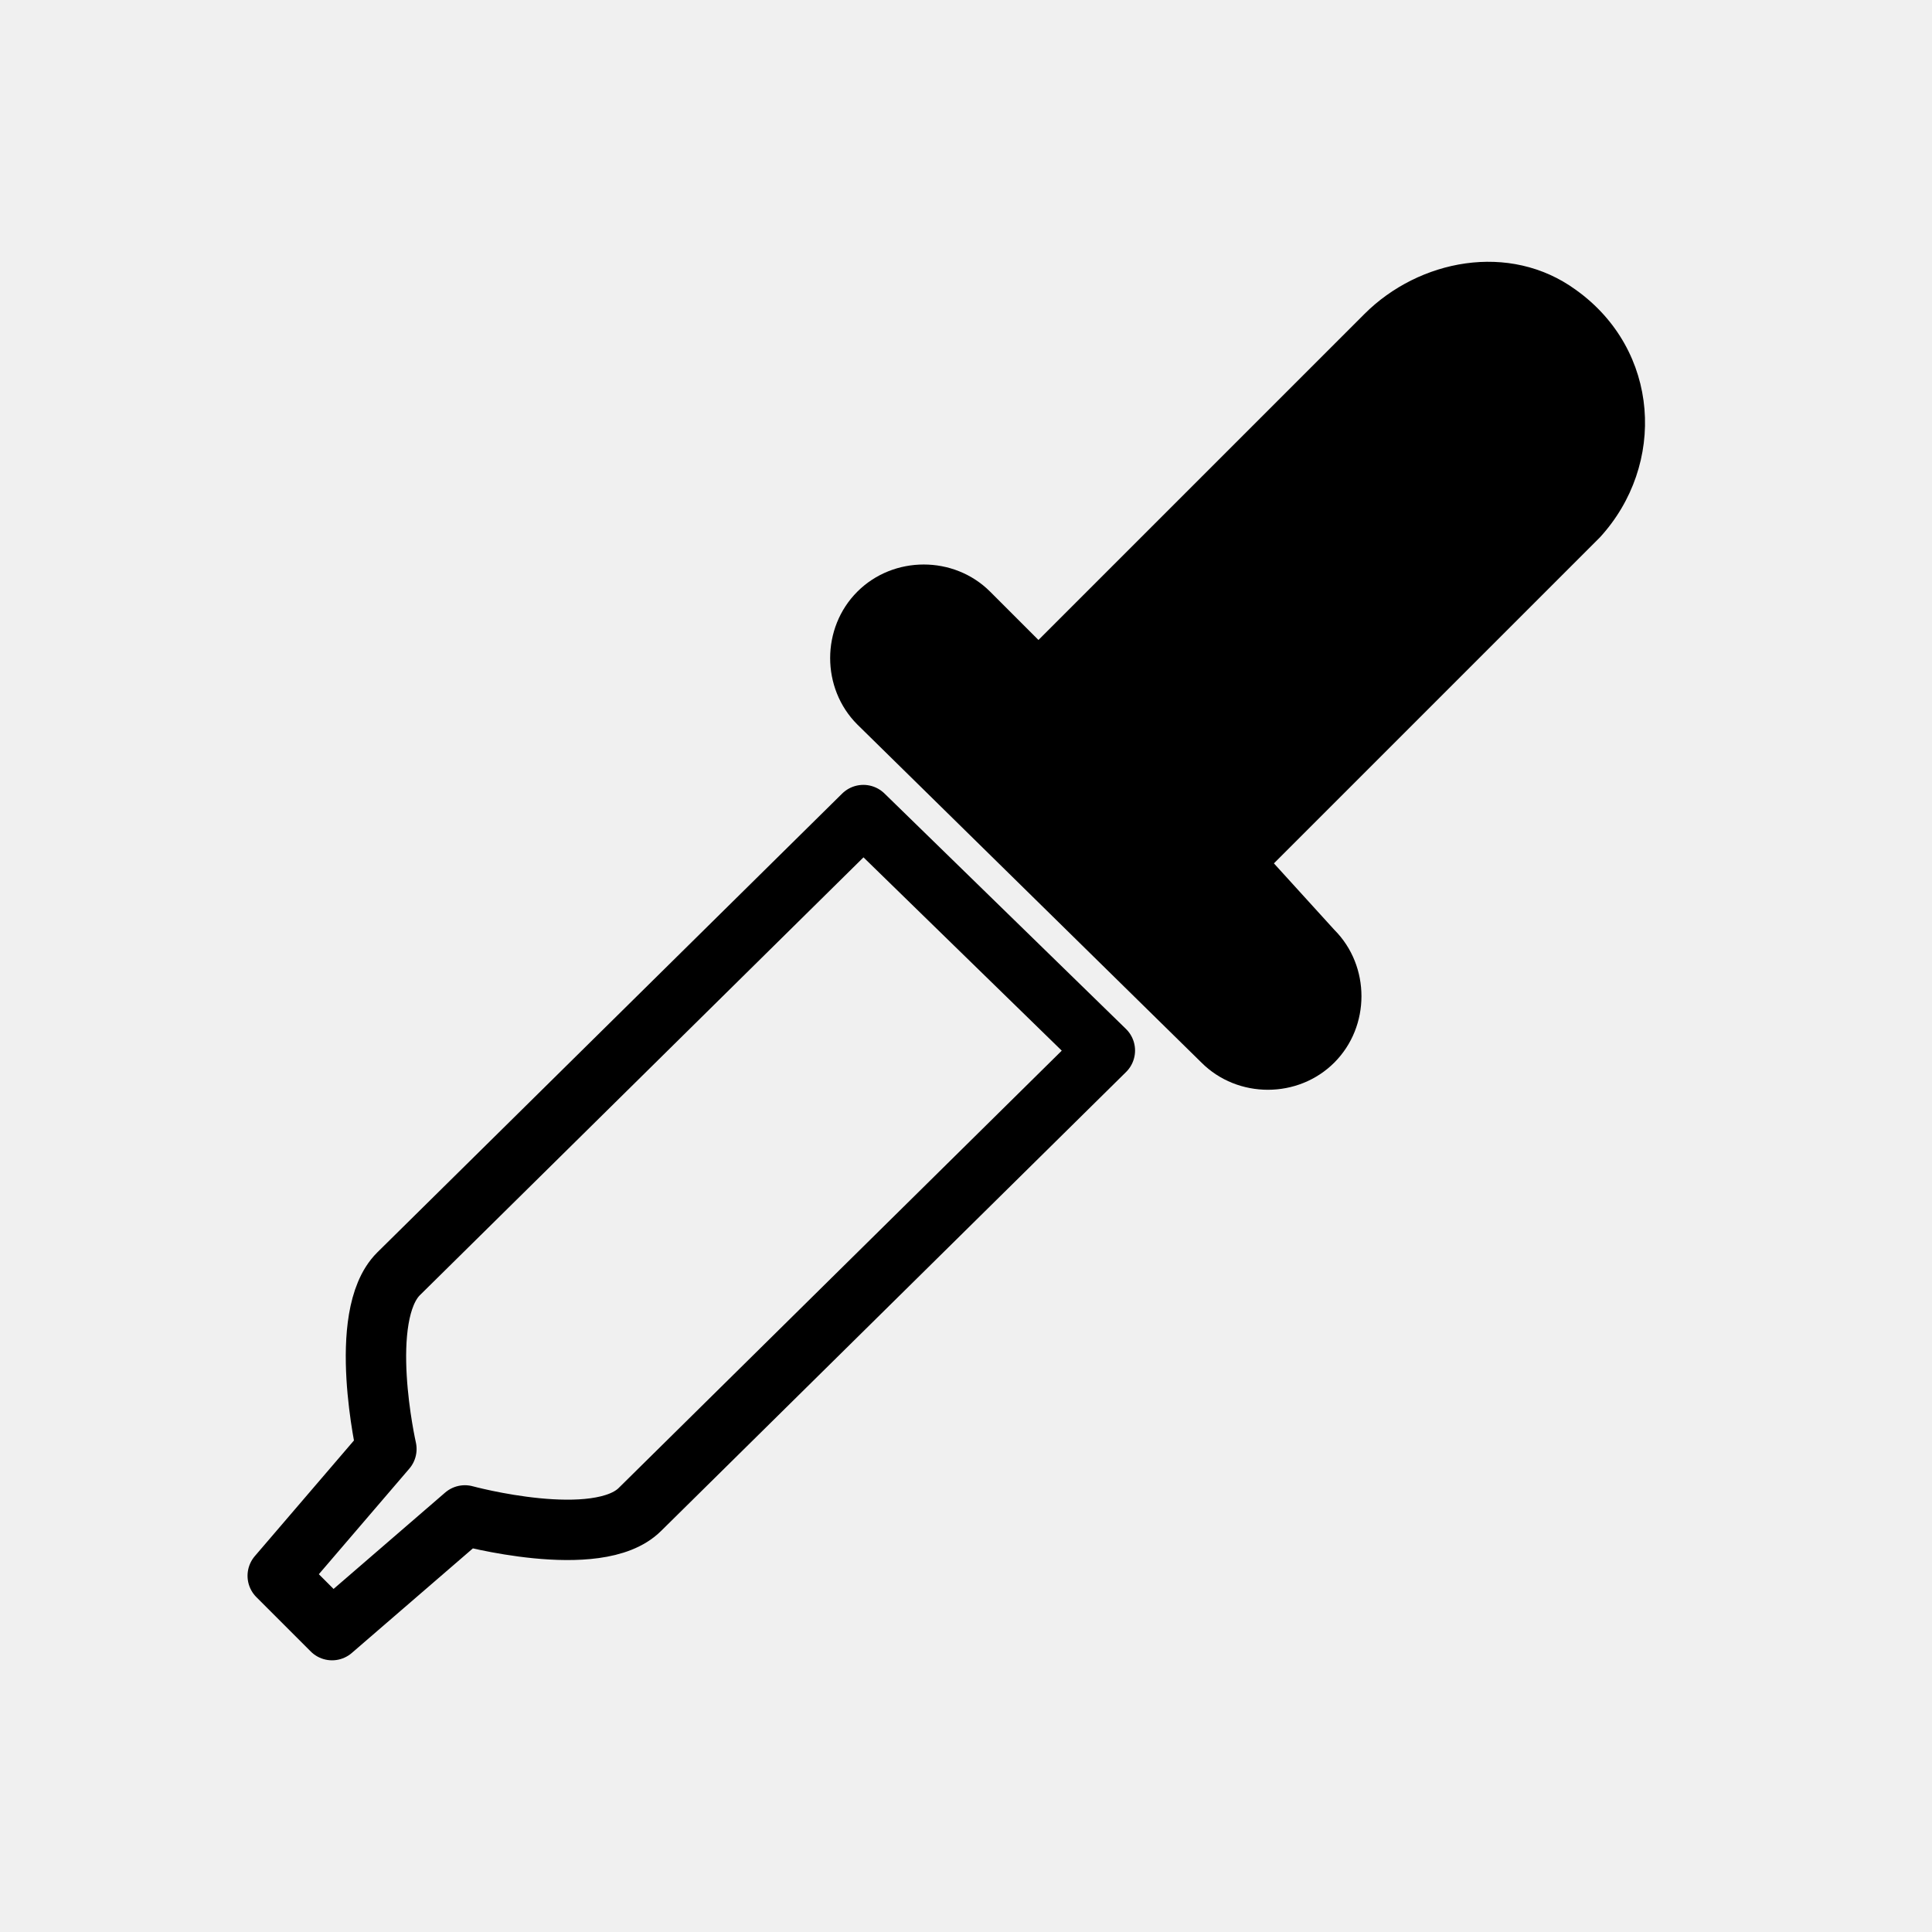
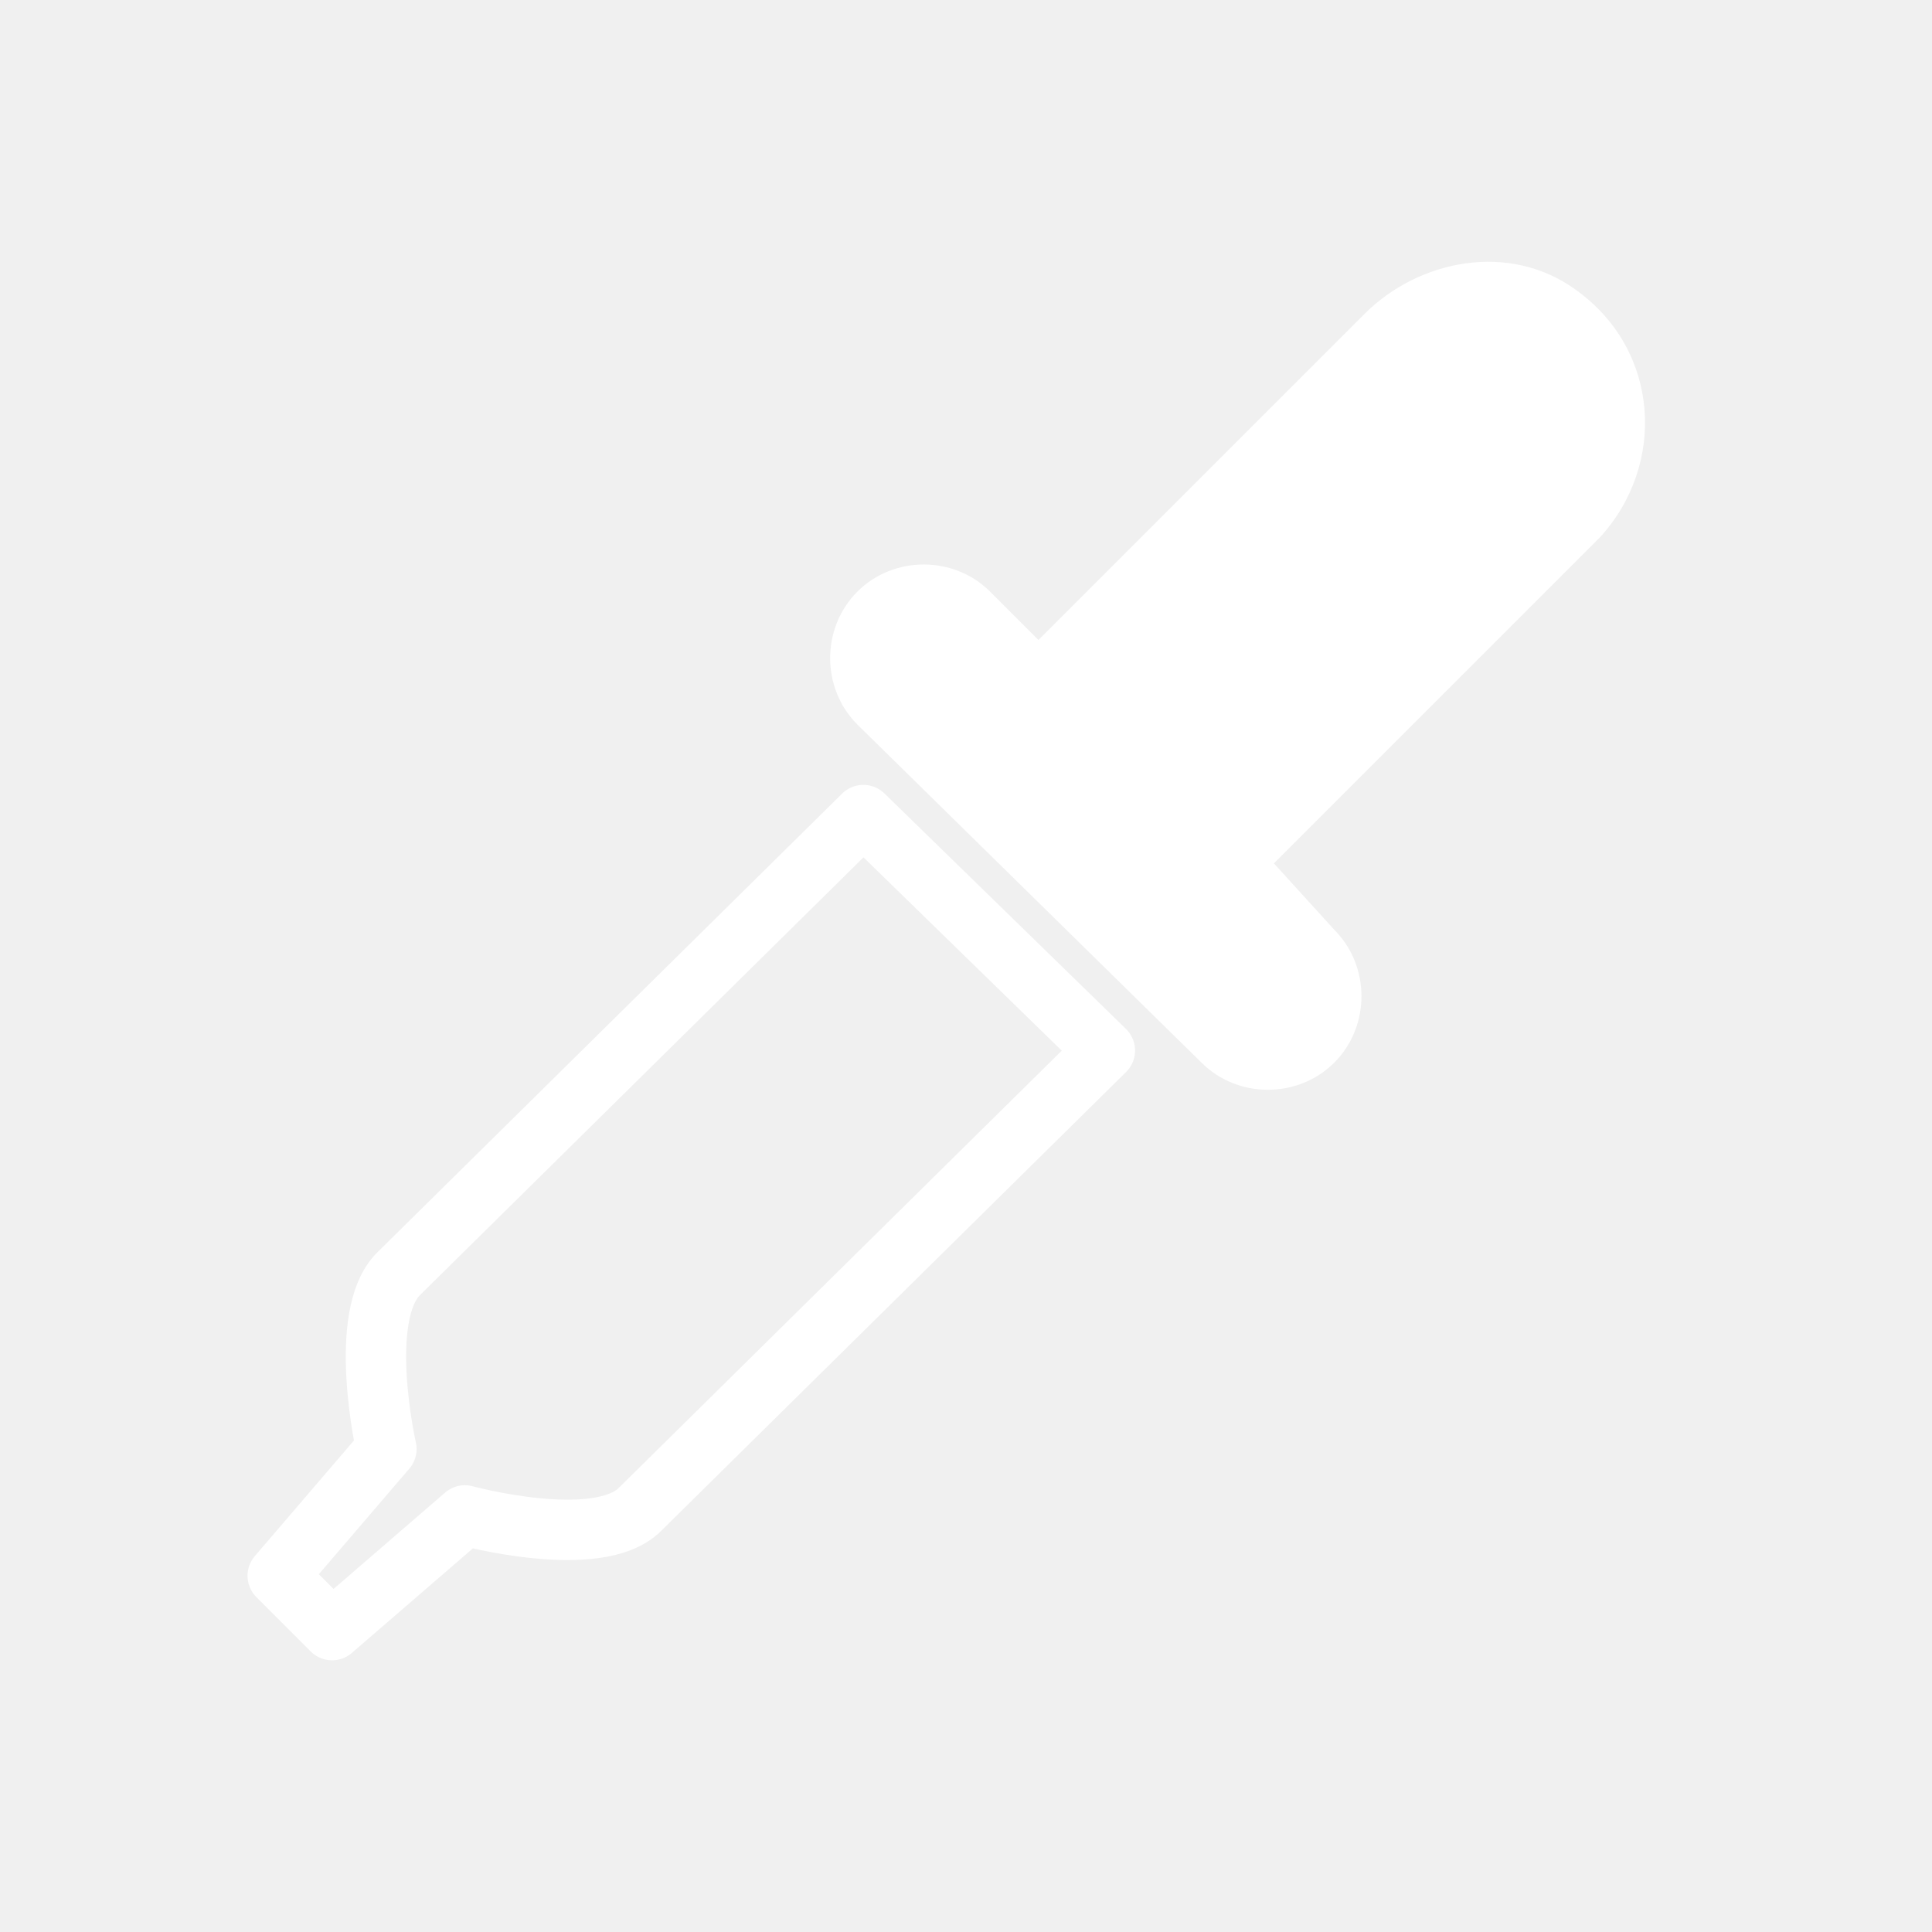
<svg xmlns="http://www.w3.org/2000/svg" version="1.1" id="Layer_1" x="0px" y="0px" viewBox="0 0 32 32" style="enable-background:new 0 0 32 32;" xml:space="preserve">
  <style type="text/css">
- 	.st0{fill:none;stroke:#000000;stroke-linejoin:round;stroke-miterlimit:10;}
+ 	.st0{fill:none;stroke:#FFFFFF;stroke-linejoin:round;stroke-miterlimit:10;}
+ 	.st1{fill:#FFFFFF;}
</style>
  <path class="st0" d="M14.3,13.5l4,3.9L10.6,25c-0.7,0.7-2.9,0.1-2.9,0.1L5.5,27l-0.9-0.9L6.4,24c0,0-0.5-2.2,0.2-2.9L14.3,13.5z" />
  <g>
-     <path d="M21.1,14.3C21.1,14.3,21.1,14.3,21.1,14.3l1,1.1c0.6,0.6,0.6,1.6,0,2.2l0,0c-0.6,0.6-1.6,0.6-2.2,0L14.2,12   c-0.6-0.6-0.6-1.6,0-2.2l0,0c0.6-0.6,1.6-0.6,2.2,0l0.8,0.8c0,0,0,0,0.1-0.1l5.3-5.3c0.9-0.9,2.4-1.2,3.5-0.4   c1.4,1,1.5,2.9,0.4,4.1L21.1,14.3z" />
+     <path class="st1" d="M21.1,14.3L21.1,14.3l1,1.1c0.6,0.6,0.6,1.6,0,2.2l0,0c-0.6,0.6-1.6,0.6-2.2,0L14.2,12c-0.6-0.6-0.6-1.6,0-2.2   l0,0c0.6-0.6,1.6-0.6,2.2,0l0.8,0.8c0,0,0,0,0.1-0.1l5.3-5.3C23.5,4.3,25,4,26.1,4.8c1.4,1,1.5,2.9,0.4,4.1L21.1,14.3z" />
  </g>
</svg>
